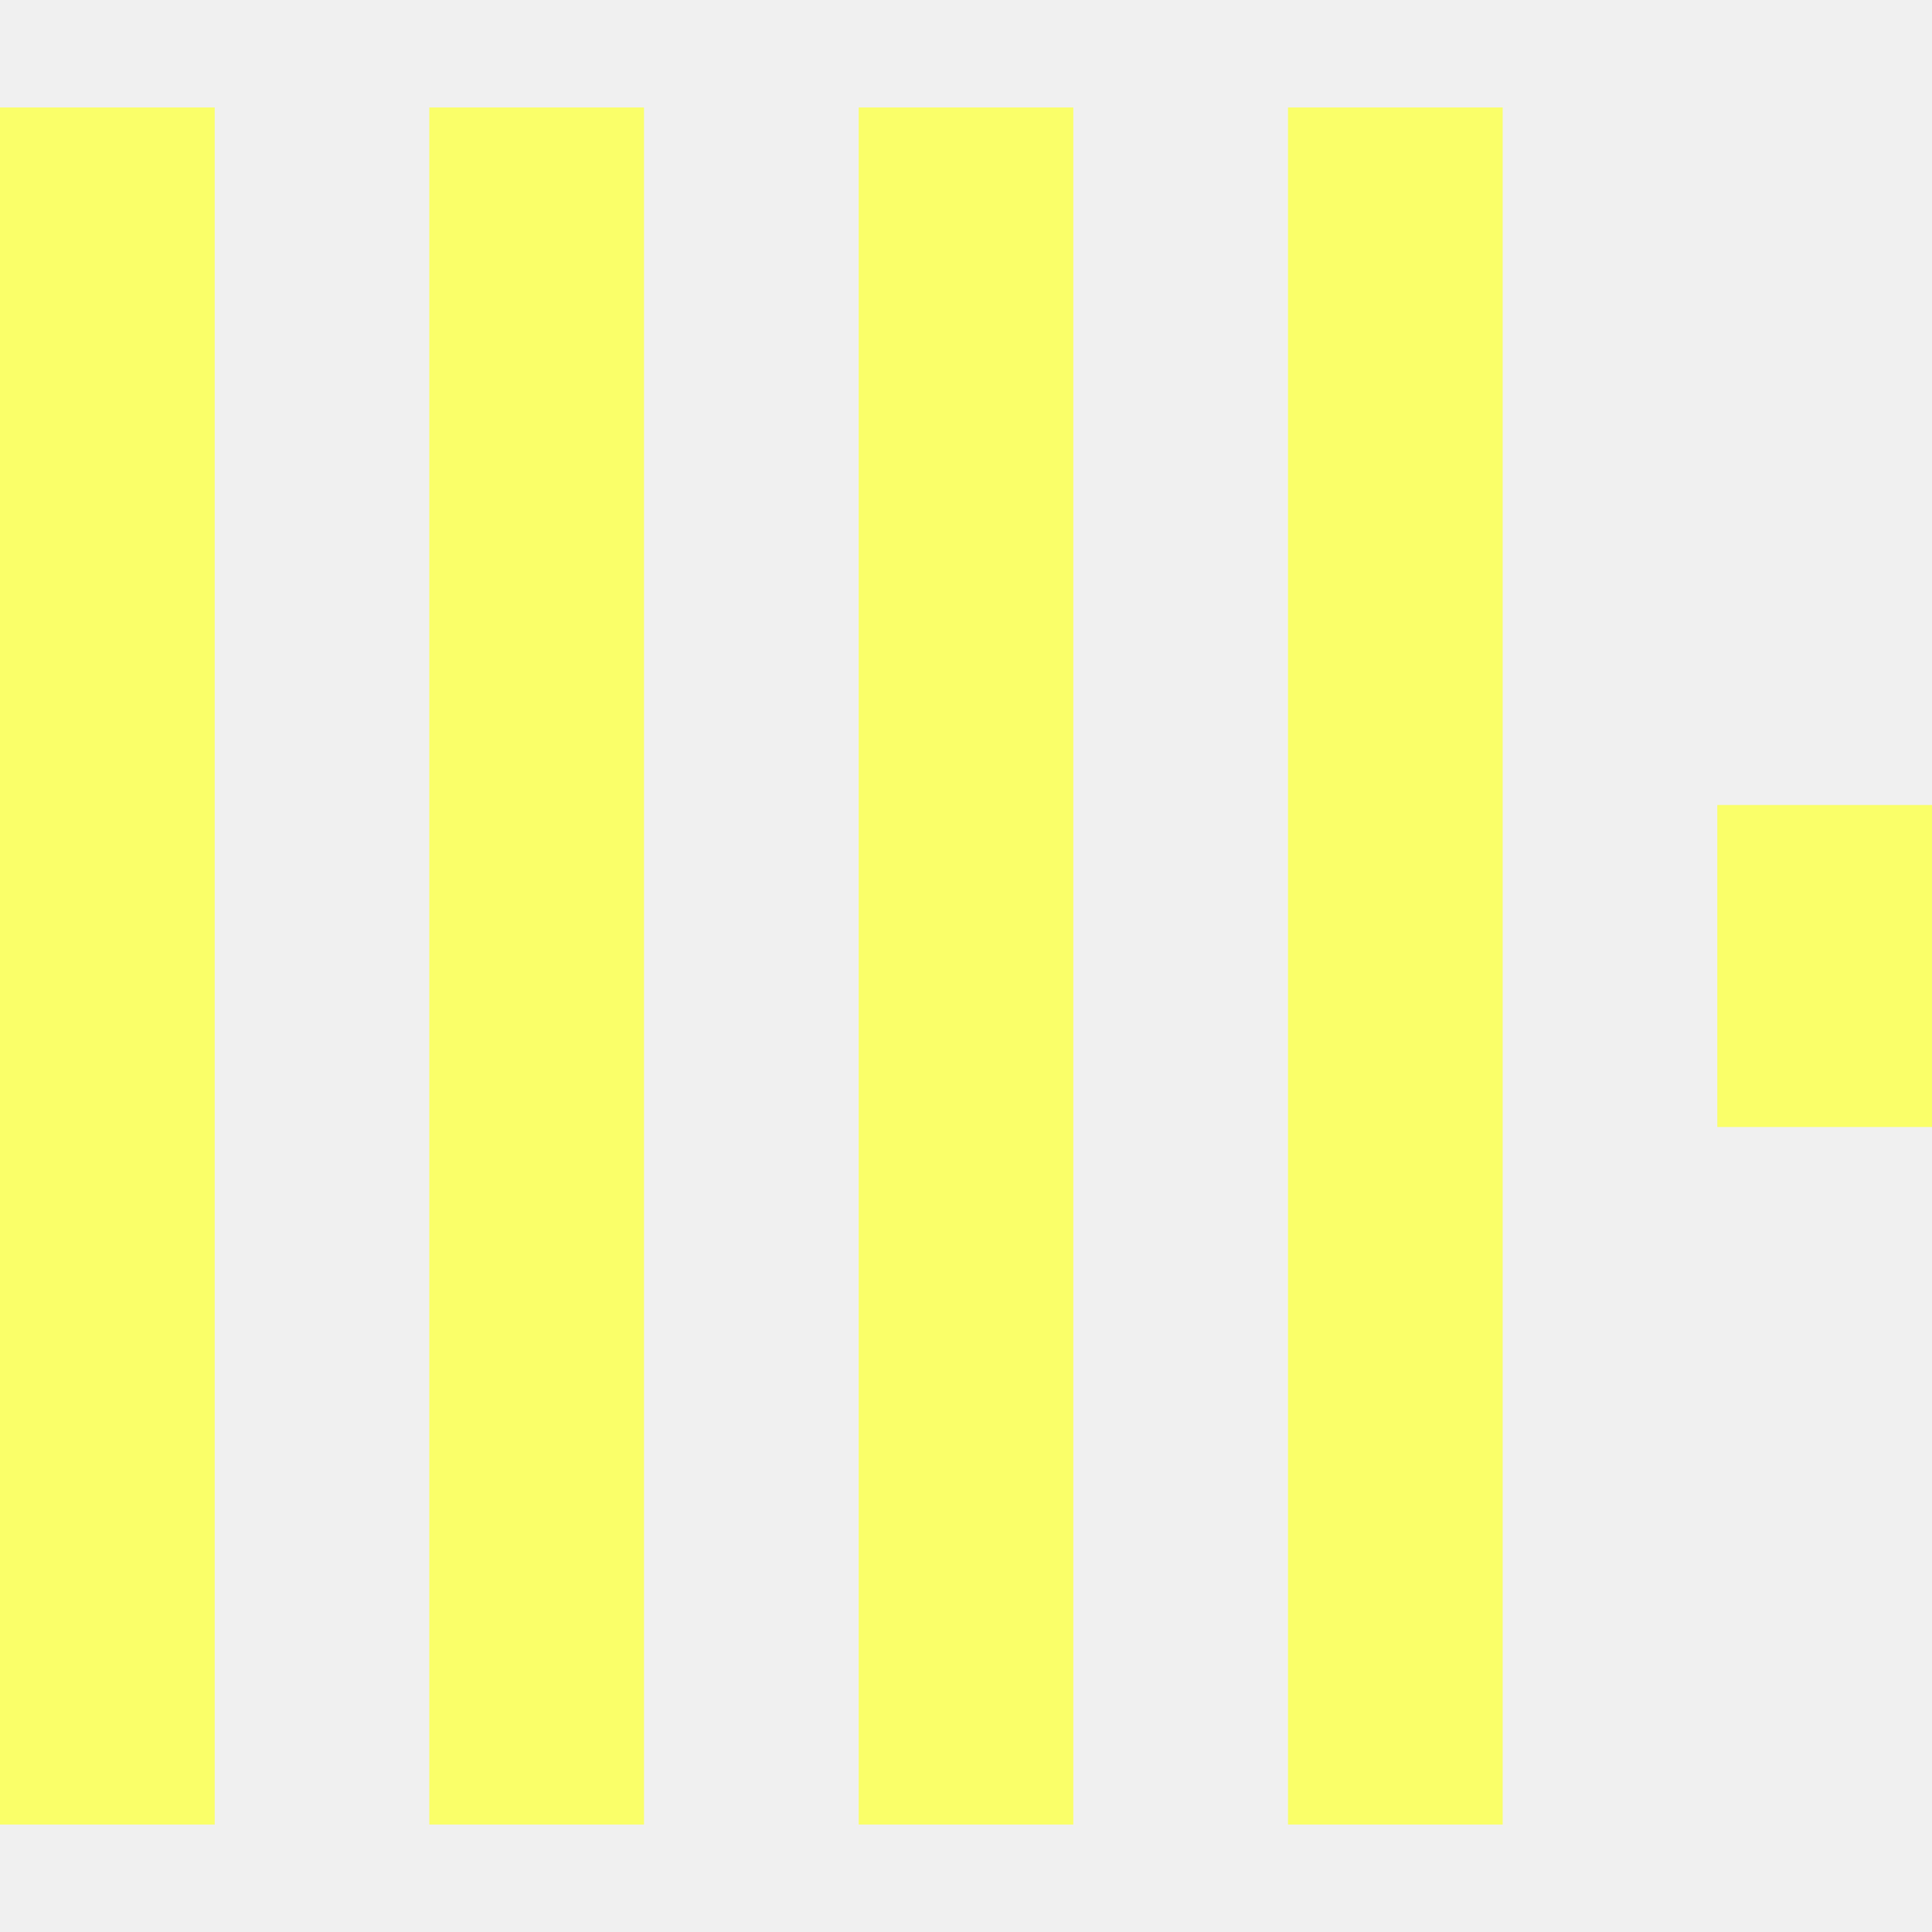
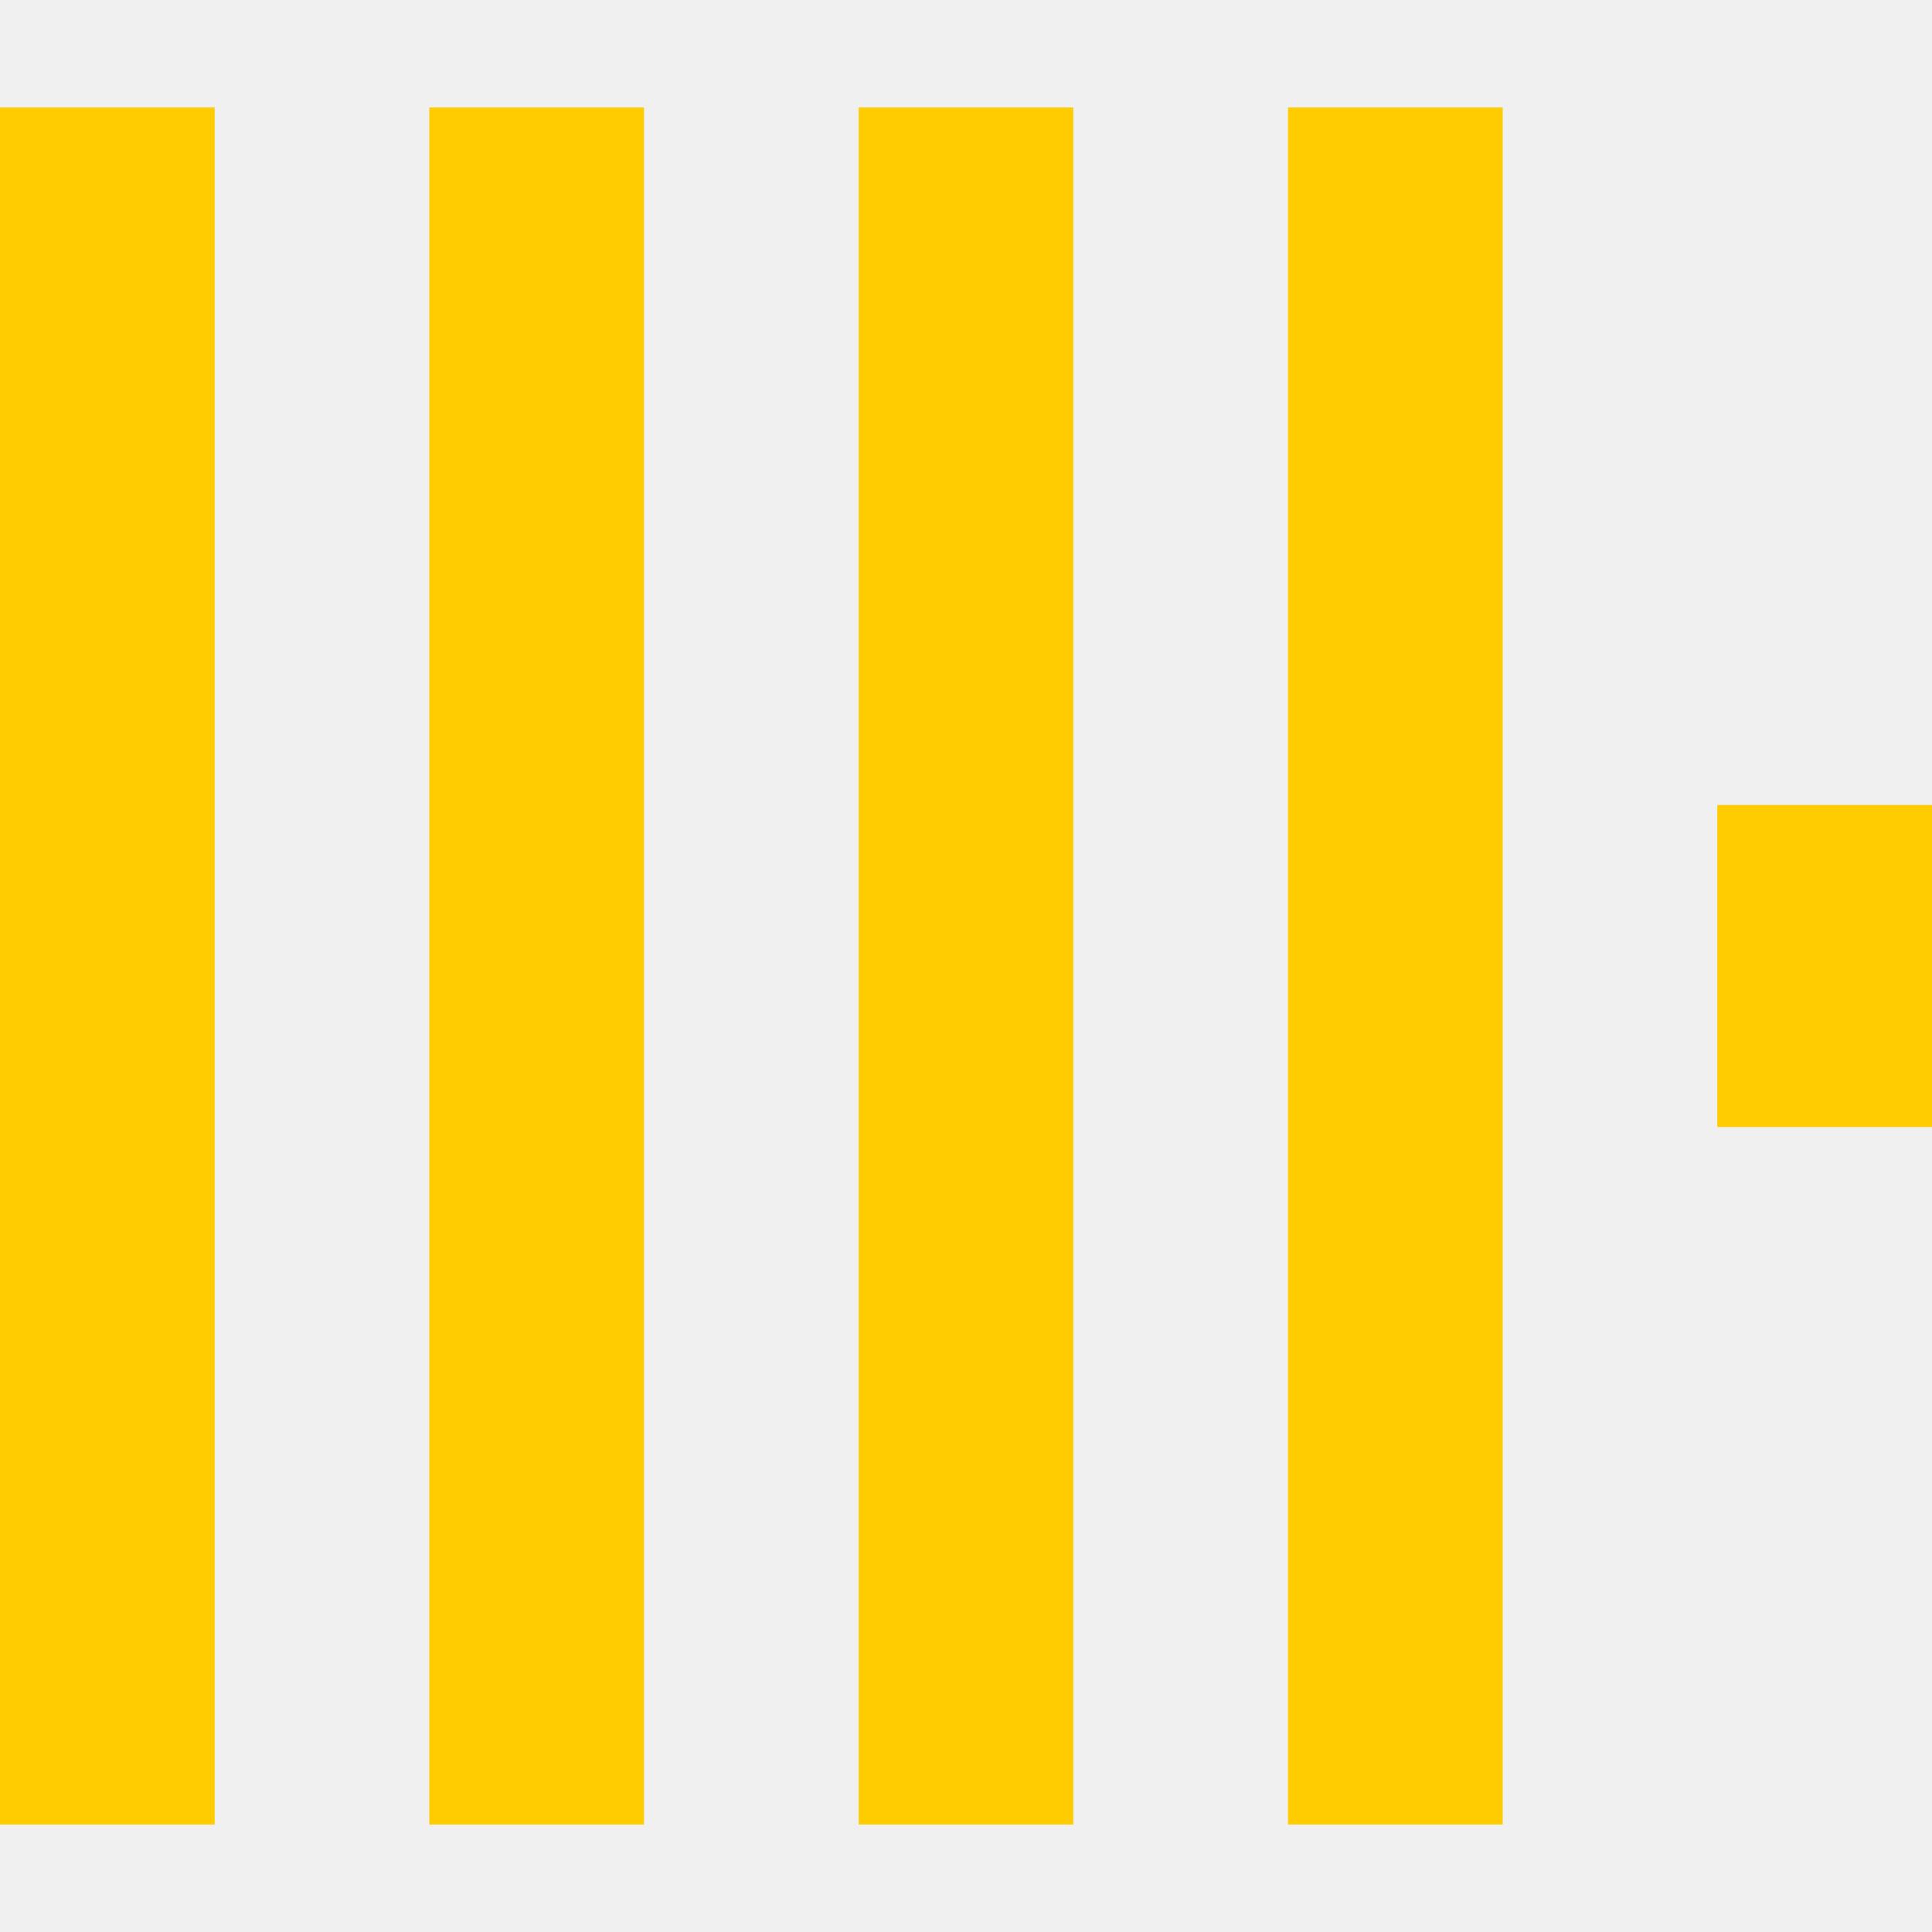
- <svg xmlns="http://www.w3.org/2000/svg" width="24" height="24" viewBox="0 0 24 24" fill="none">
-   <g clip-path="url(#clip0_1060_935)">
-     <path d="M21.333 10H24V14H21.333V10ZM16 1.335H18.667V22.665H16V1.335ZM10.667 1.335H13.333V22.665H10.667V1.335ZM0 22.665V1.335H2.667V22.665H0ZM5.333 1.335H8V22.665H5.333V1.335Z" fill="#FAFF69" />
-   </g>
-   <defs>
-     <clipPath id="clip0_1060_935">
-       <rect width="24" height="24" fill="white" />
-     </clipPath>
-   </defs>
+ <svg xmlns="http://www.w3.org/2000/svg" fill="#FFCC01" role="img" viewBox="0 0 24 24">
+   <path d="M21.333 10H24v4h-2.667ZM16 1.335h2.667v21.33H16Zm-5.333 0h2.666v21.33h-2.666ZM0 22.665V1.335h2.667v21.33zm5.333-21.33H8v21.33H5.333Z" />
</svg>
